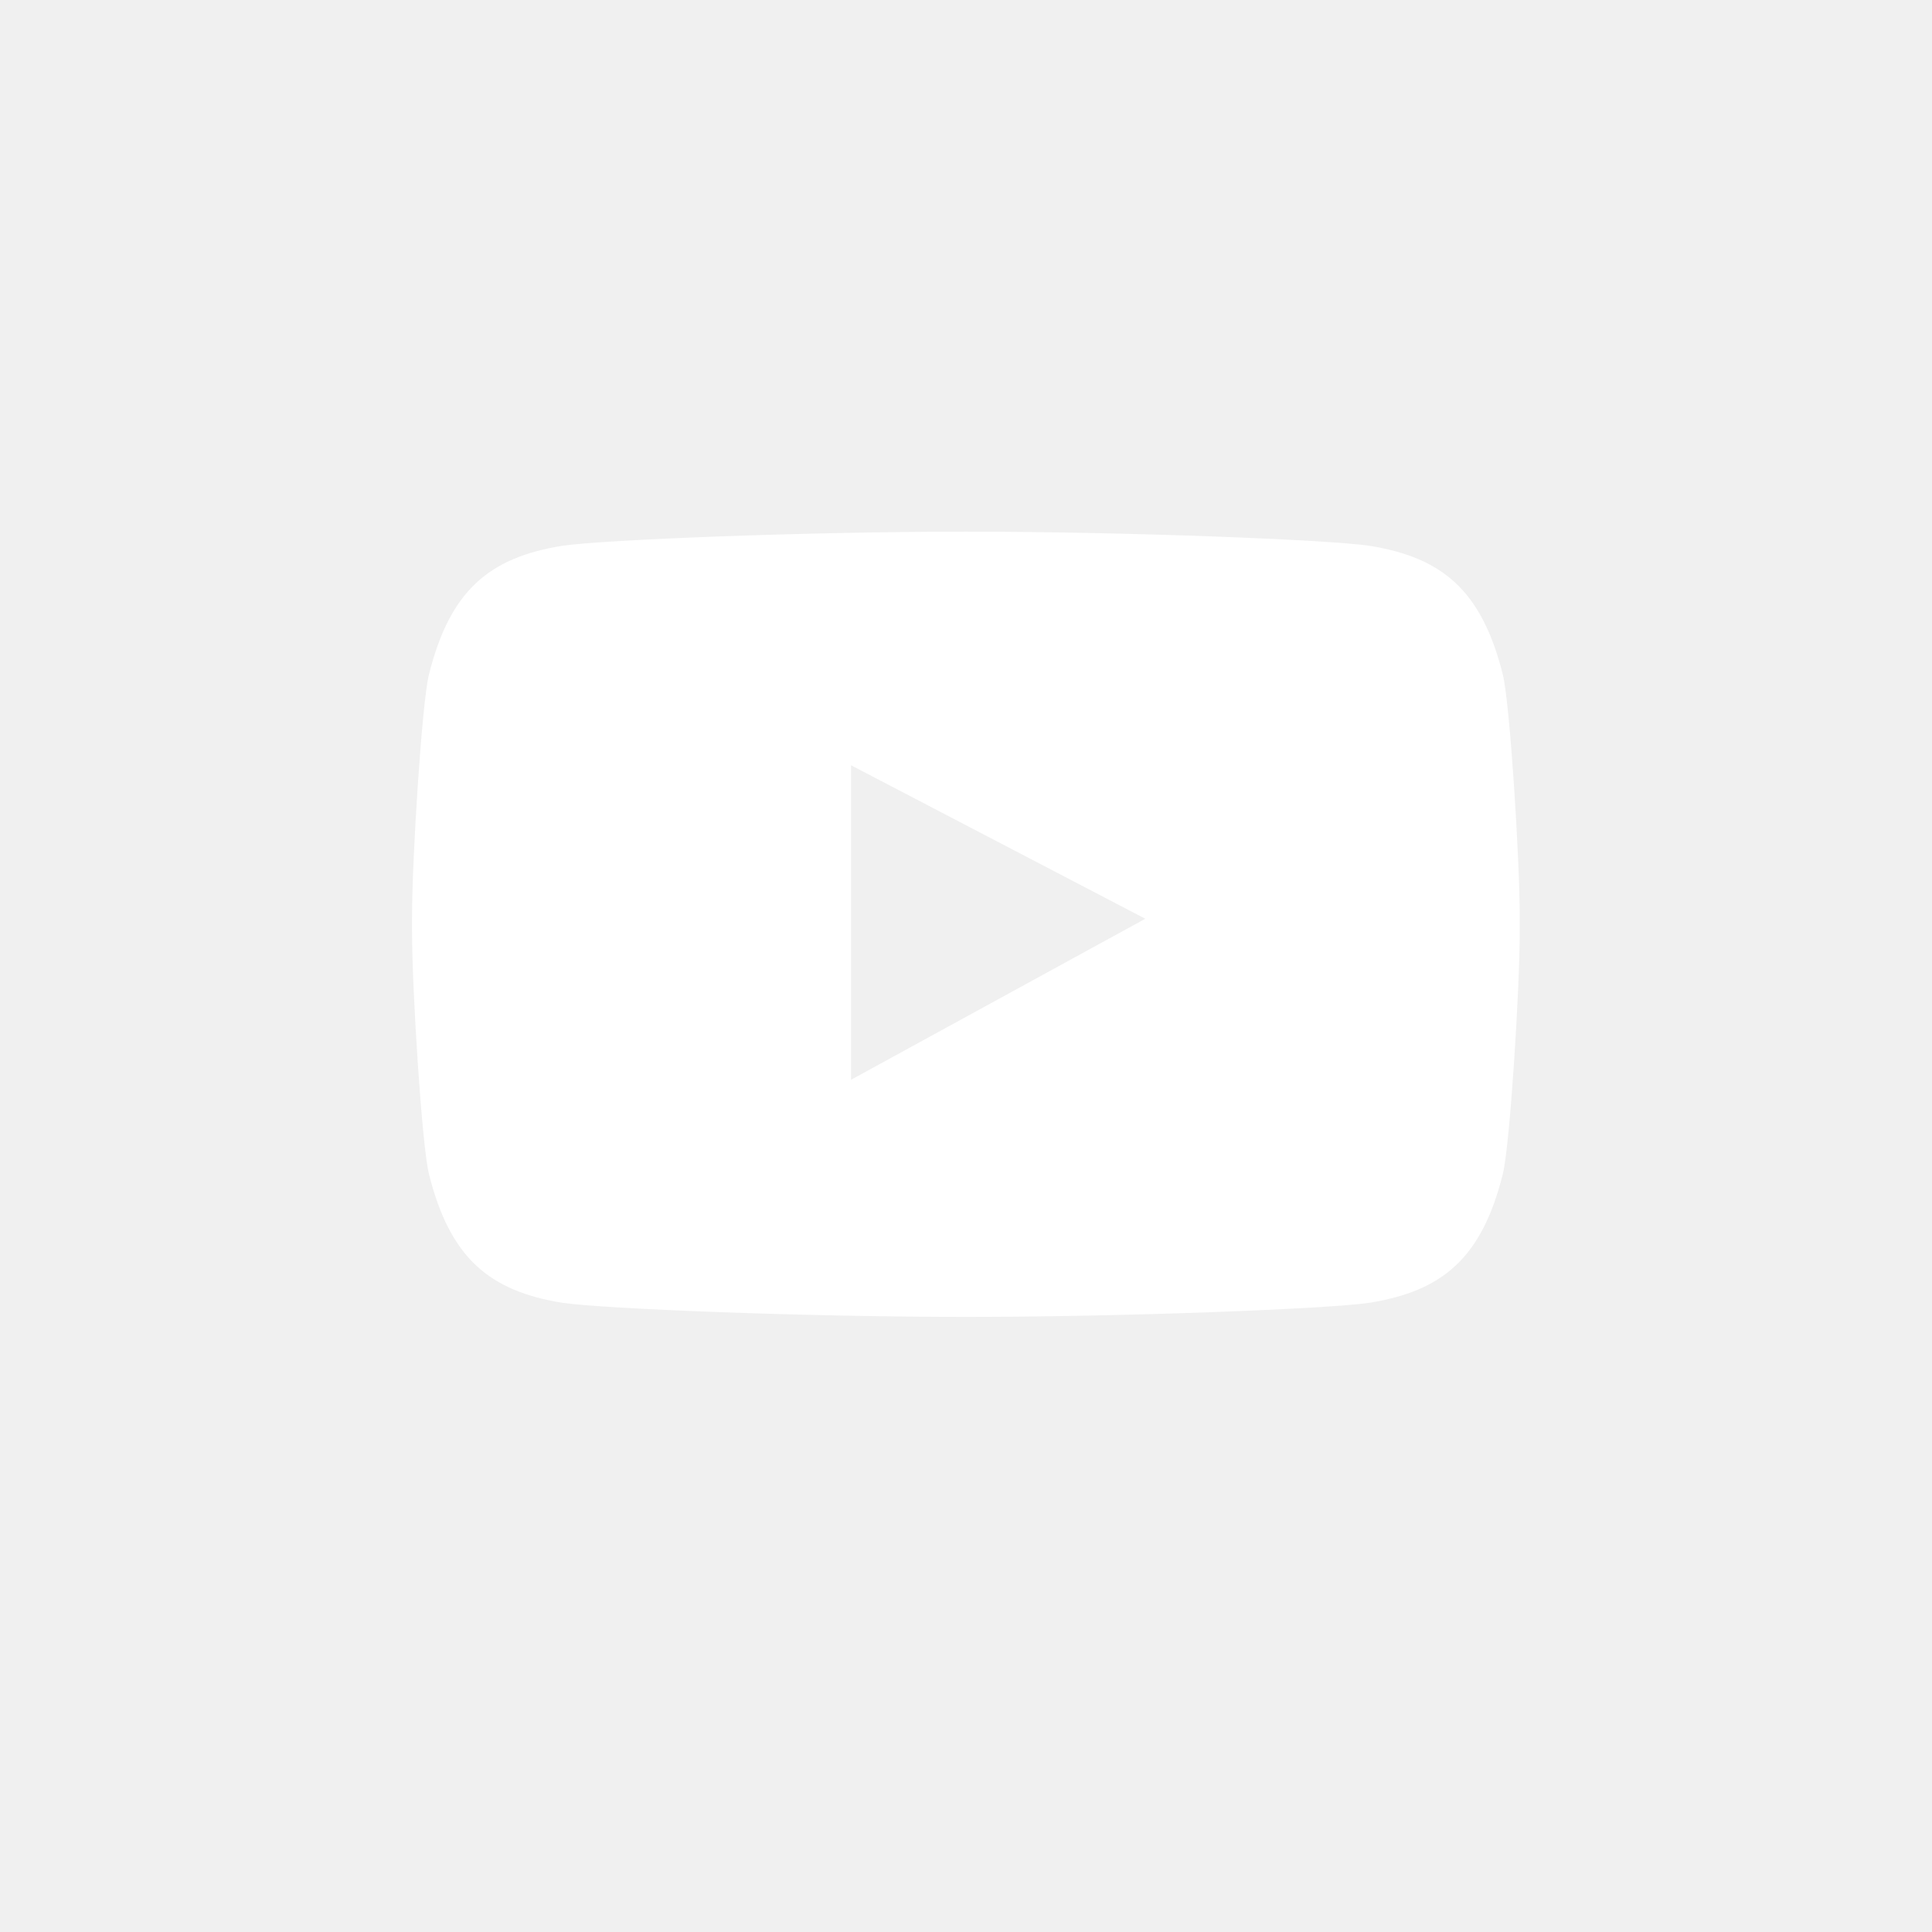
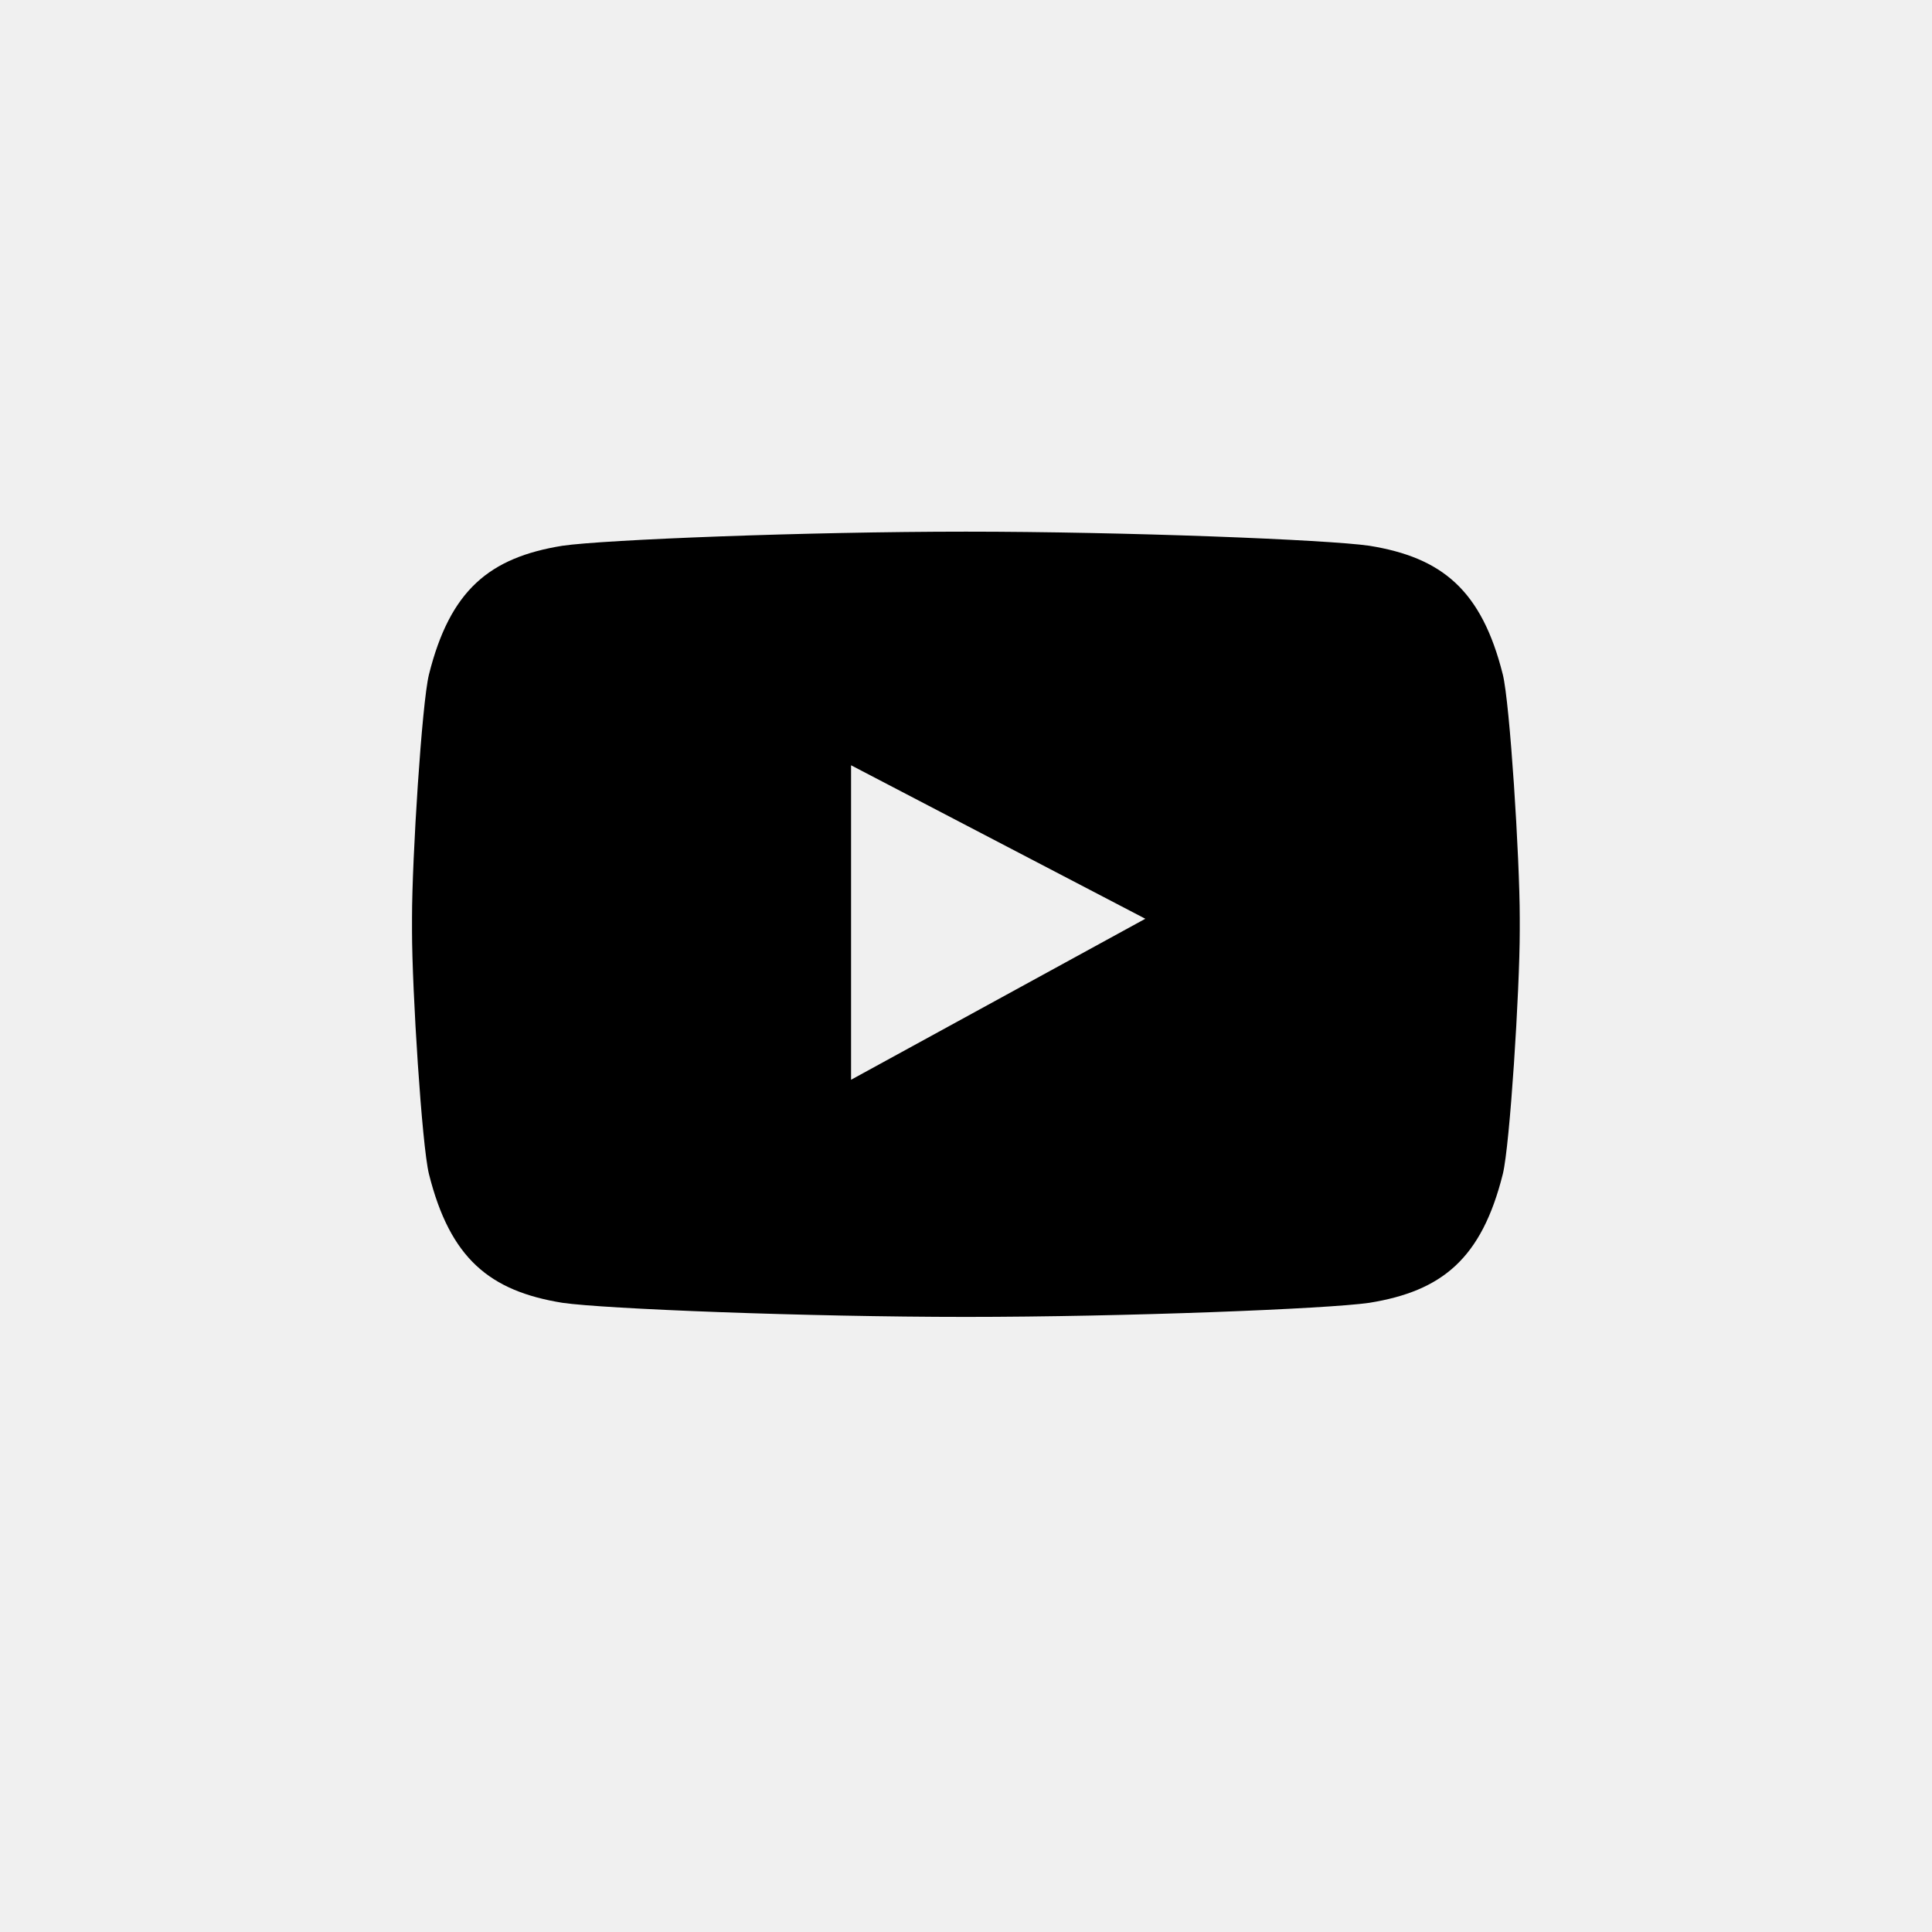
<svg xmlns="http://www.w3.org/2000/svg" version="1.1" x="0px" y="0px" viewBox="0 0 822 822" enable-background="new 0 0 822 822" xml:space="preserve">
-   <style>.style0{fill:	#FFFFFF;}</style>
+   <style />
  <g>
    <path d="M639.4 287c-9-35.9-25.8-49.8-56.8-54.8c-17.9-2.6-103.7-6-171.8-6l0.3 0c-68.1 0-153.9 3.4-171.8 6 c-31 5-47.8 18.8-56.8 54.8c-3 12.1-7.2 78.2-7.2 103.5v5.5c0 25.2 4.2 91.4 7.2 103.5c9 35.9 25.8 49.8 56.8 54.8 c17.9 2.6 103.7 6 171.8 6l-0.3 0c68.1 0 153.9-3.4 171.8-6c31-5 47.8-18.8 56.8-54.8c3-12.1 7.2-78.2 7.2-103.5v-5.5 C646.6 365.2 642.4 299.1 639.4 287z M362.1 459.4V325.6l125.2 65.3L362.1 459.4z" class="style0" />
  </g>
</svg>
